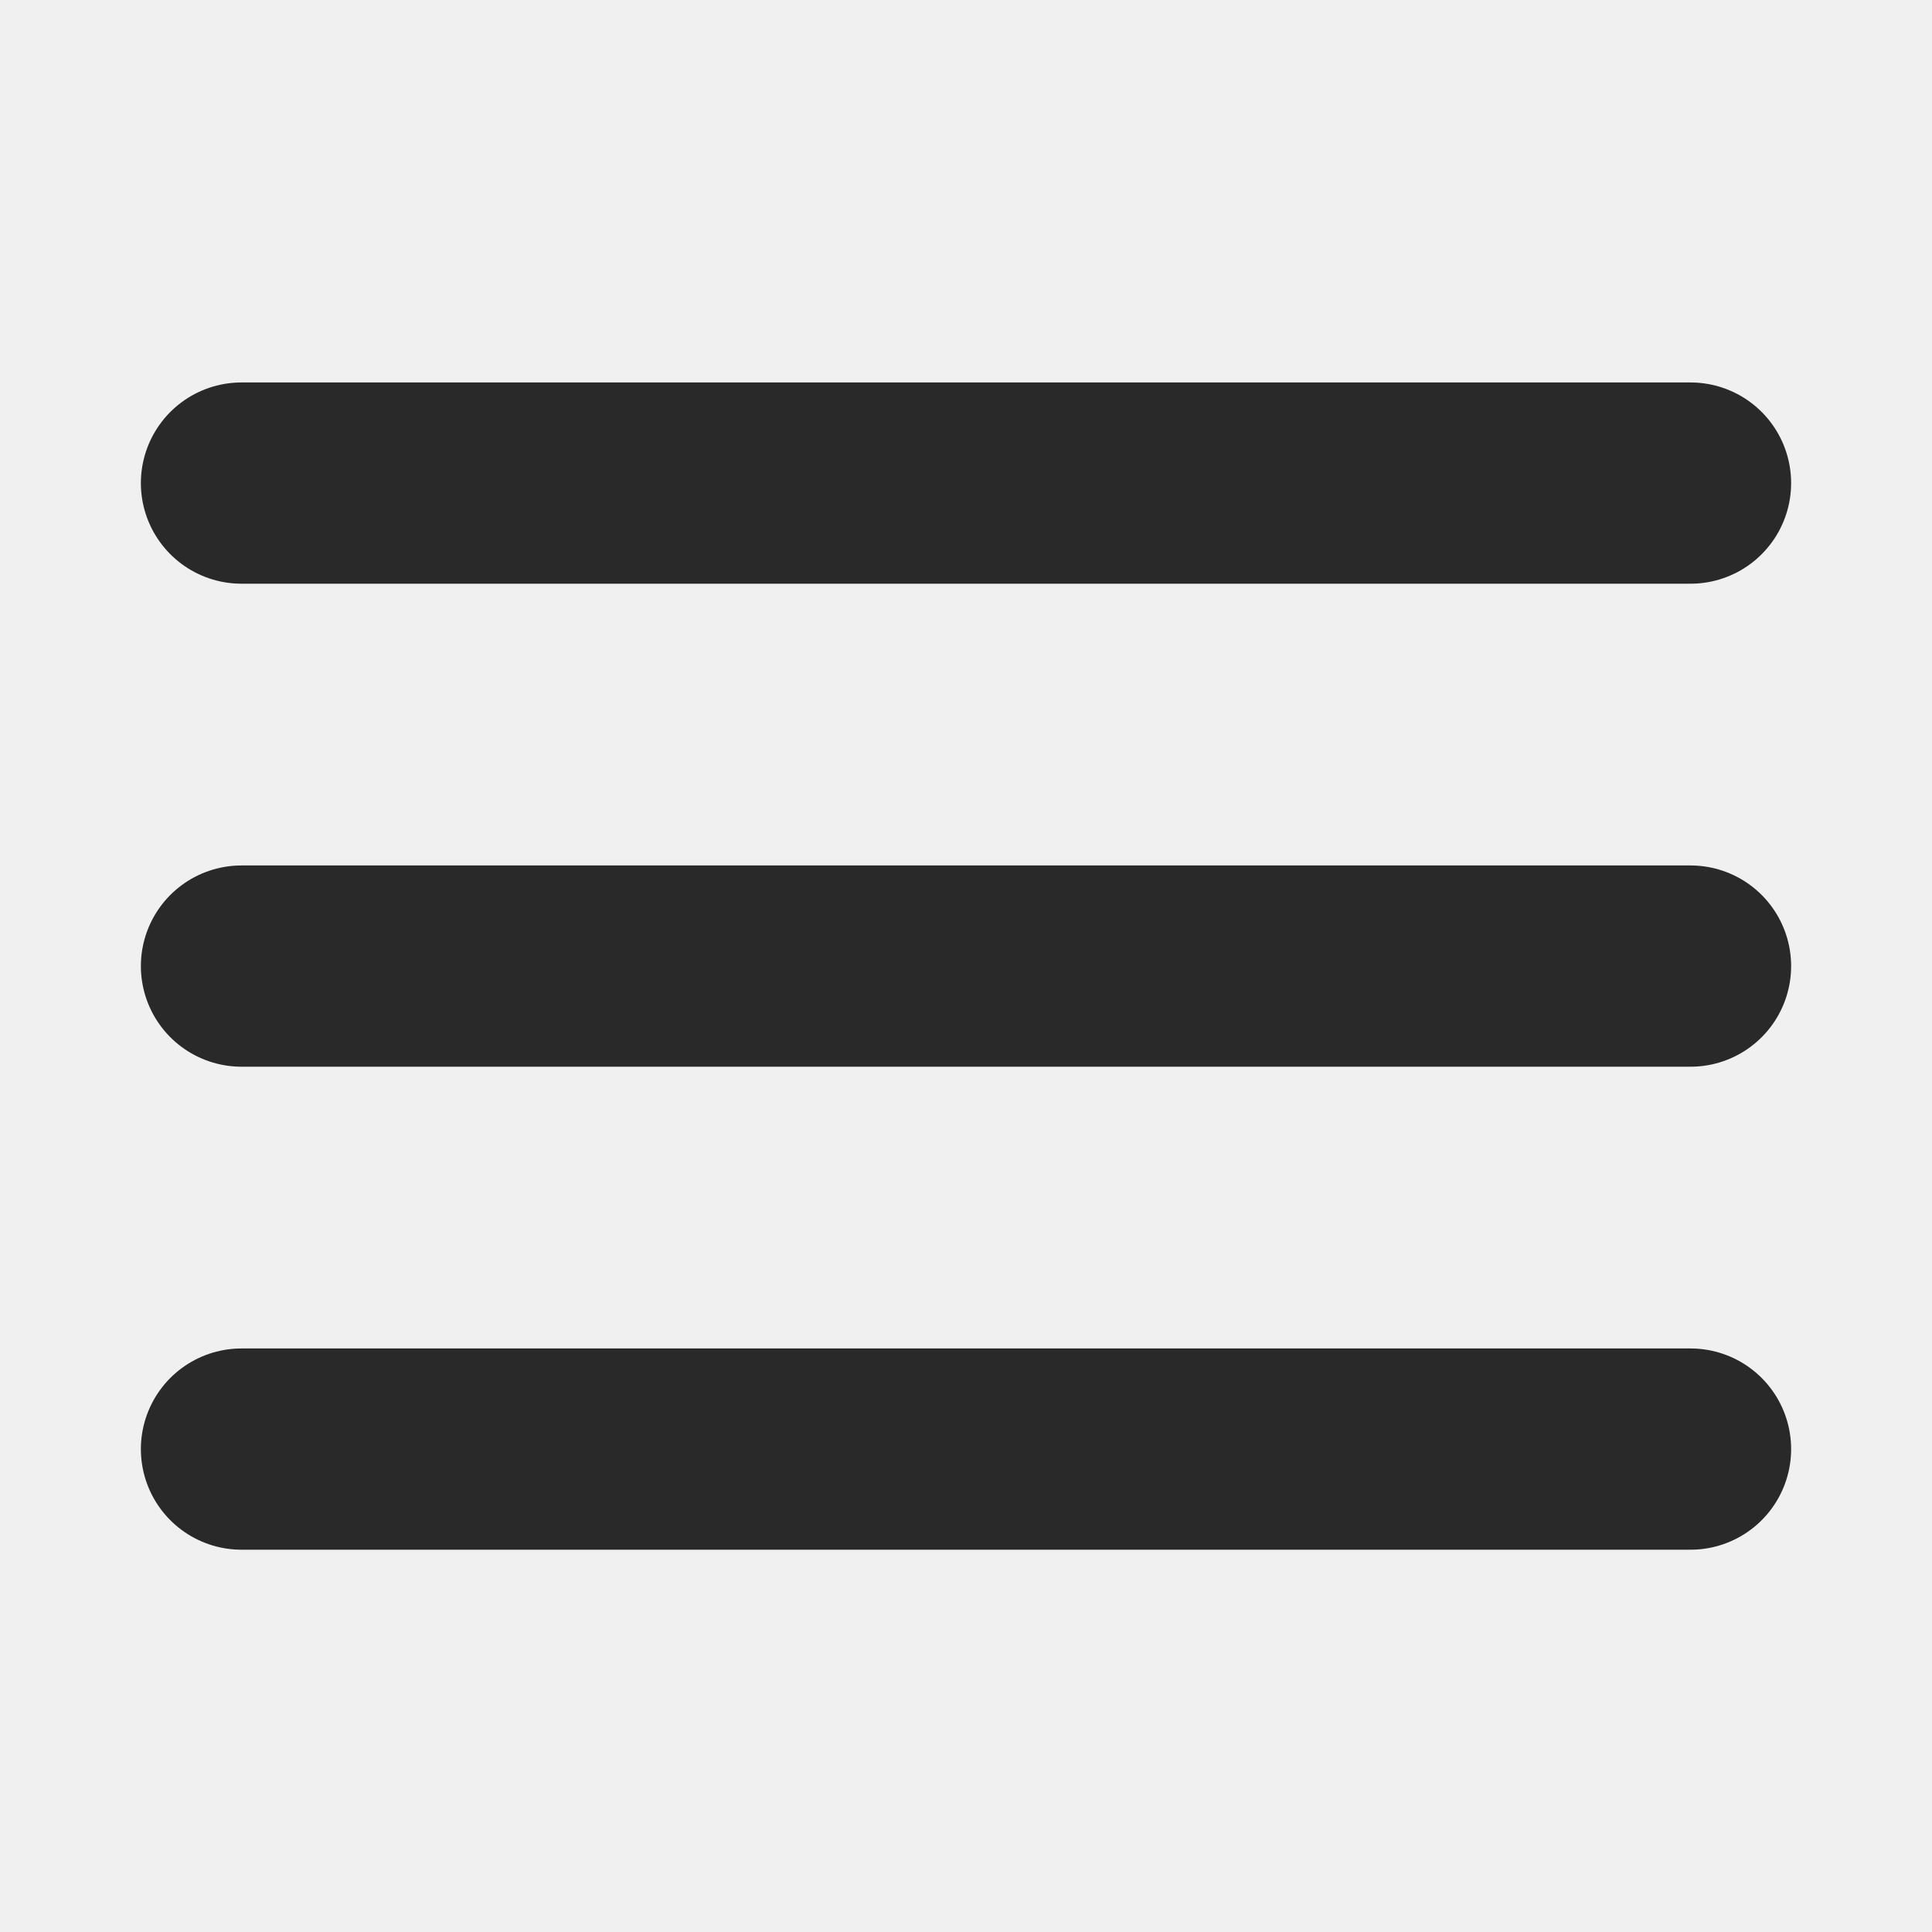
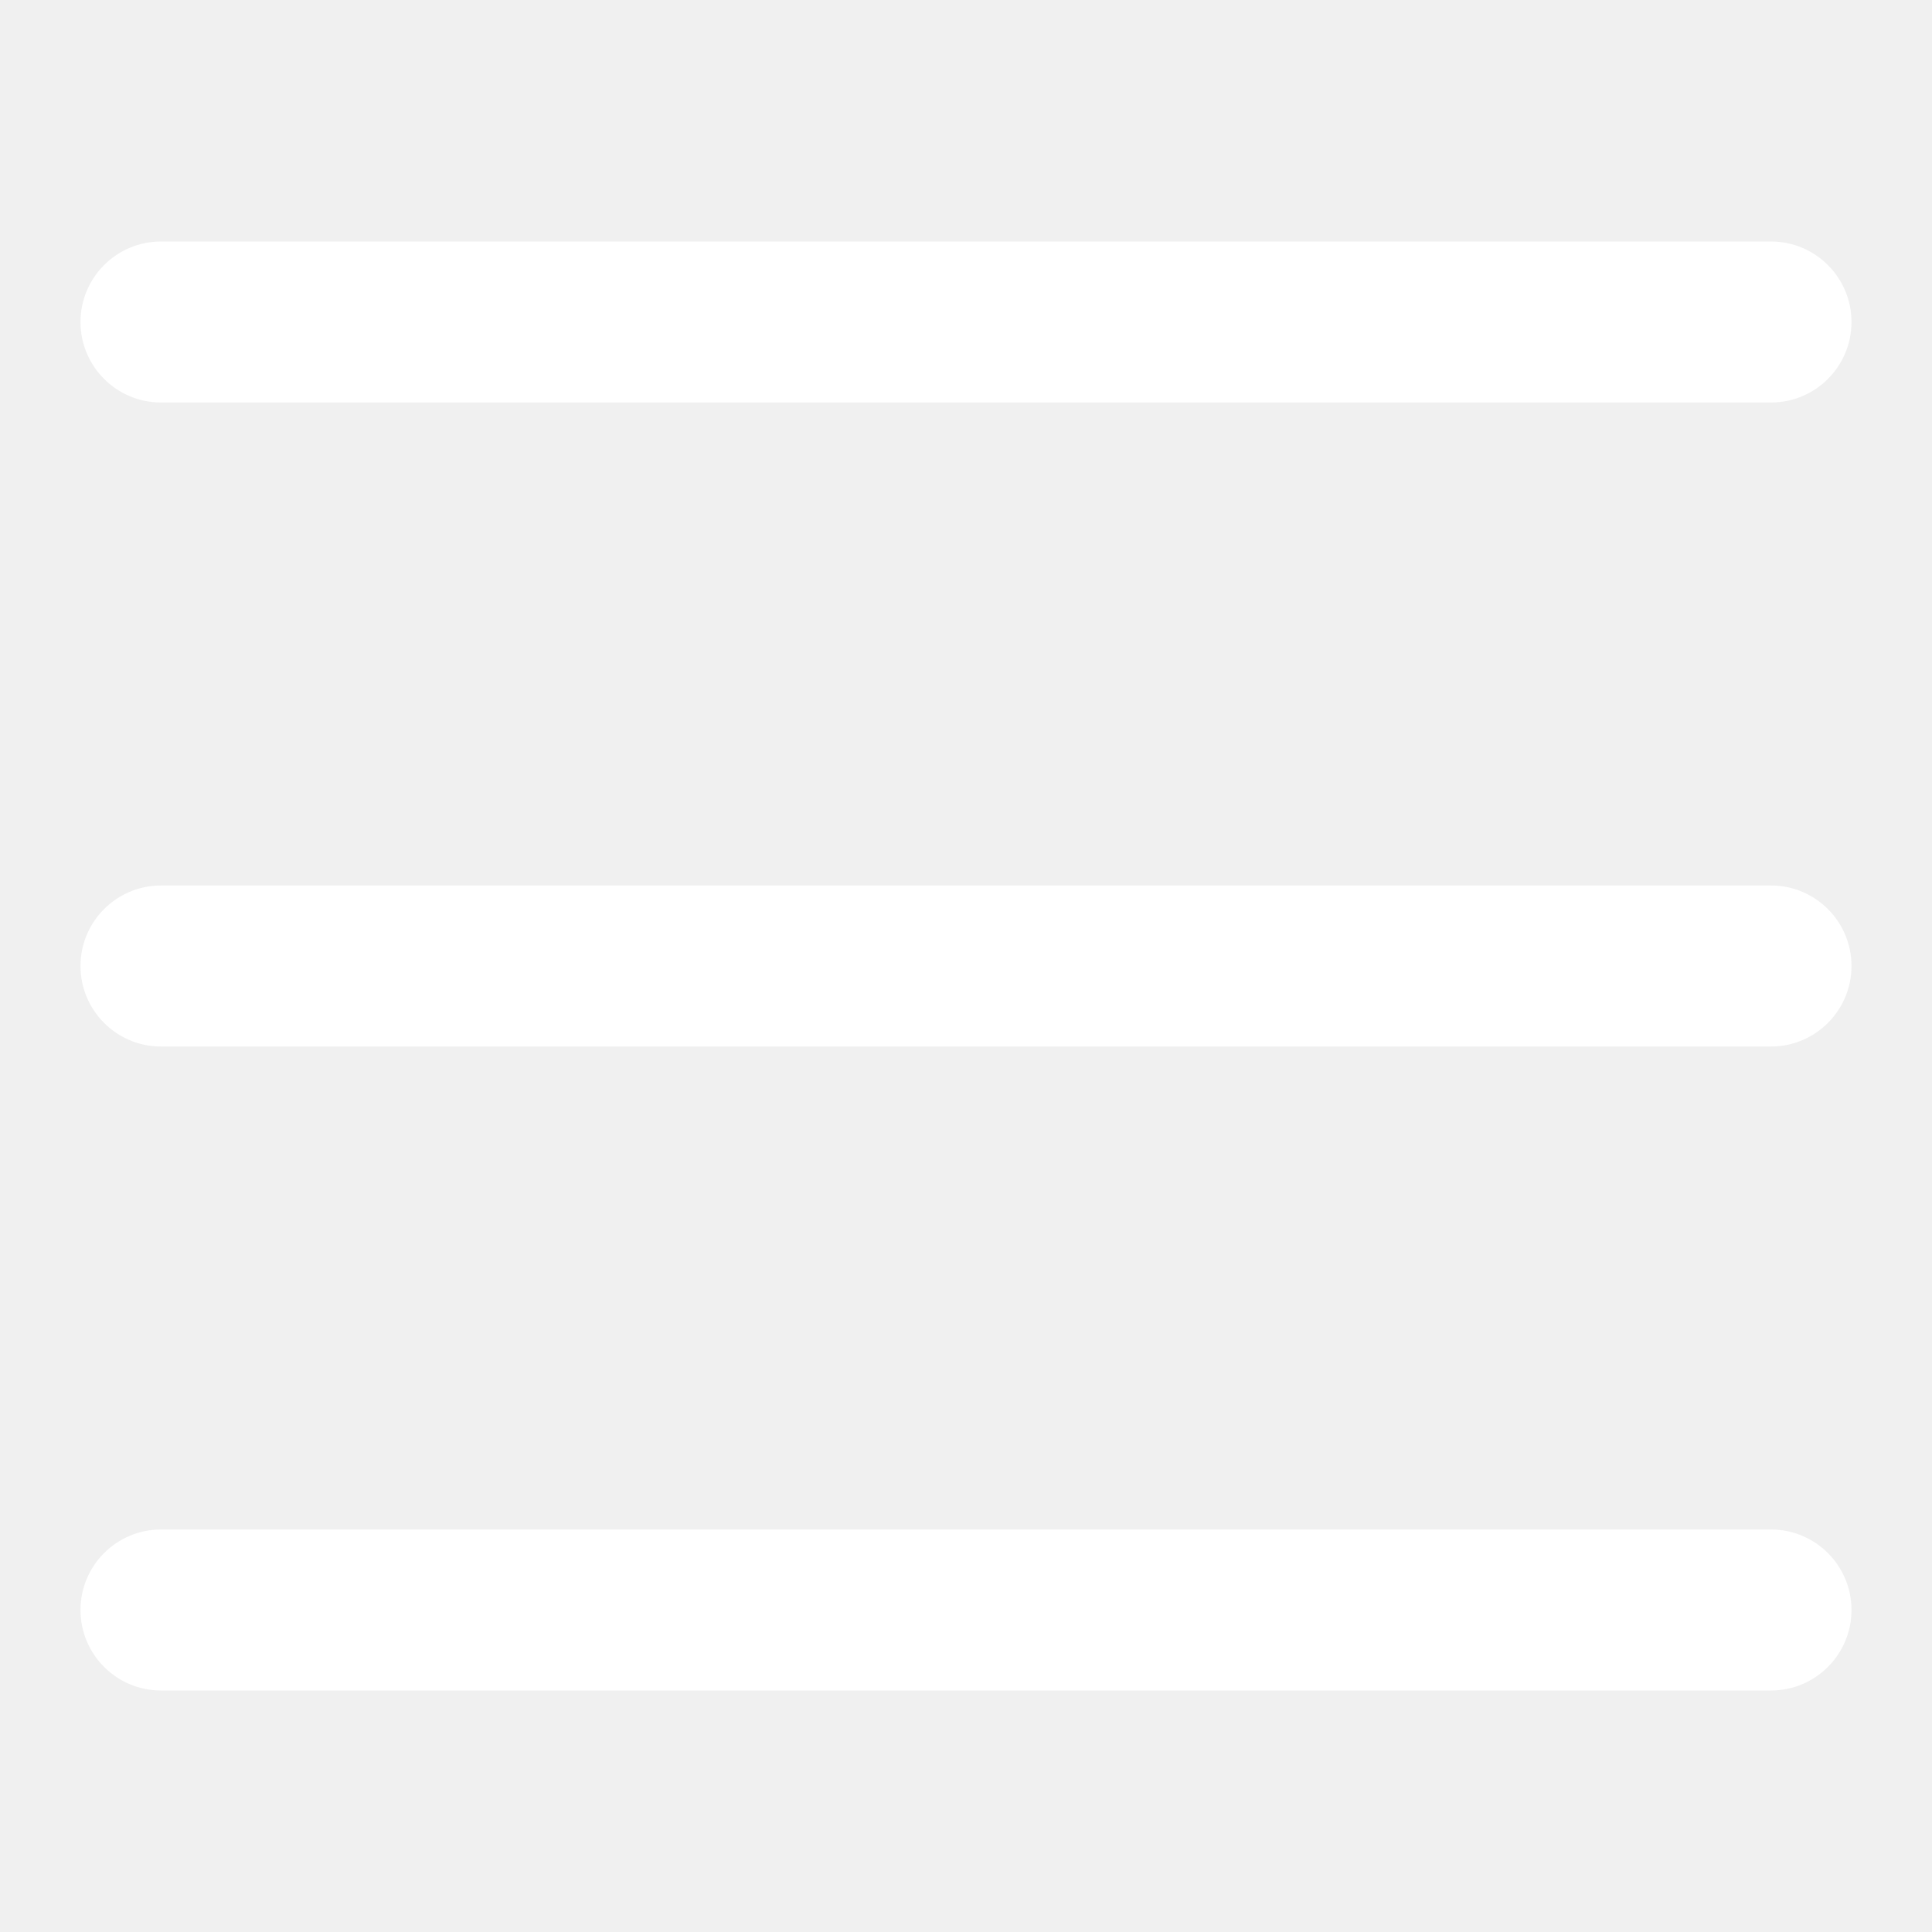
- <svg xmlns="http://www.w3.org/2000/svg" width="800px" height="800px" viewBox="0 0 24 24" fill="none">
-   <g clip-path="url(#clip0_429_11066)">
-     <path d="M3 6.001H21M3 12.001H21M3 18.001H21" stroke="#292929" stroke-width="2.5" stroke-linecap="round" stroke-linejoin="round" />
-   </g>
-   <defs>
-     <clipPath id="clip0_429_11066">
-       <rect width="24" height="24" fill="white" transform="translate(0 0.000915527)" />
-     </clipPath>
-   </defs>
+ <svg xmlns="http://www.w3.org/2000/svg" width="800px" height="800px" viewBox="0 0 24 24" fill="#FFFFFF">
+   <path d="M1 12C1 11.448 1.448 11 2 11H22C22.552 11 23 11.448 23 12C23 12.552 22.552 13 22 13H2C1.448 13 1 12.552 1 12Z" fill="#FFFFFF" />
+   <path d="M1 4C1 3.448 1.448 3 2 3H22C22.552 3 23 3.448 23 4C23 4.552 22.552 5 22 5H2C1.448 5 1 4.552 1 4Z" fill="#FFFFFF" />
+   <path d="M1 20C1 19.448 1.448 19 2 19H22C22.552 19 23 19.448 23 20C23 20.552 22.552 21 22 21H2C1.448 21 1 20.552 1 20Z" fill="#FFFFFF" />
</svg>
